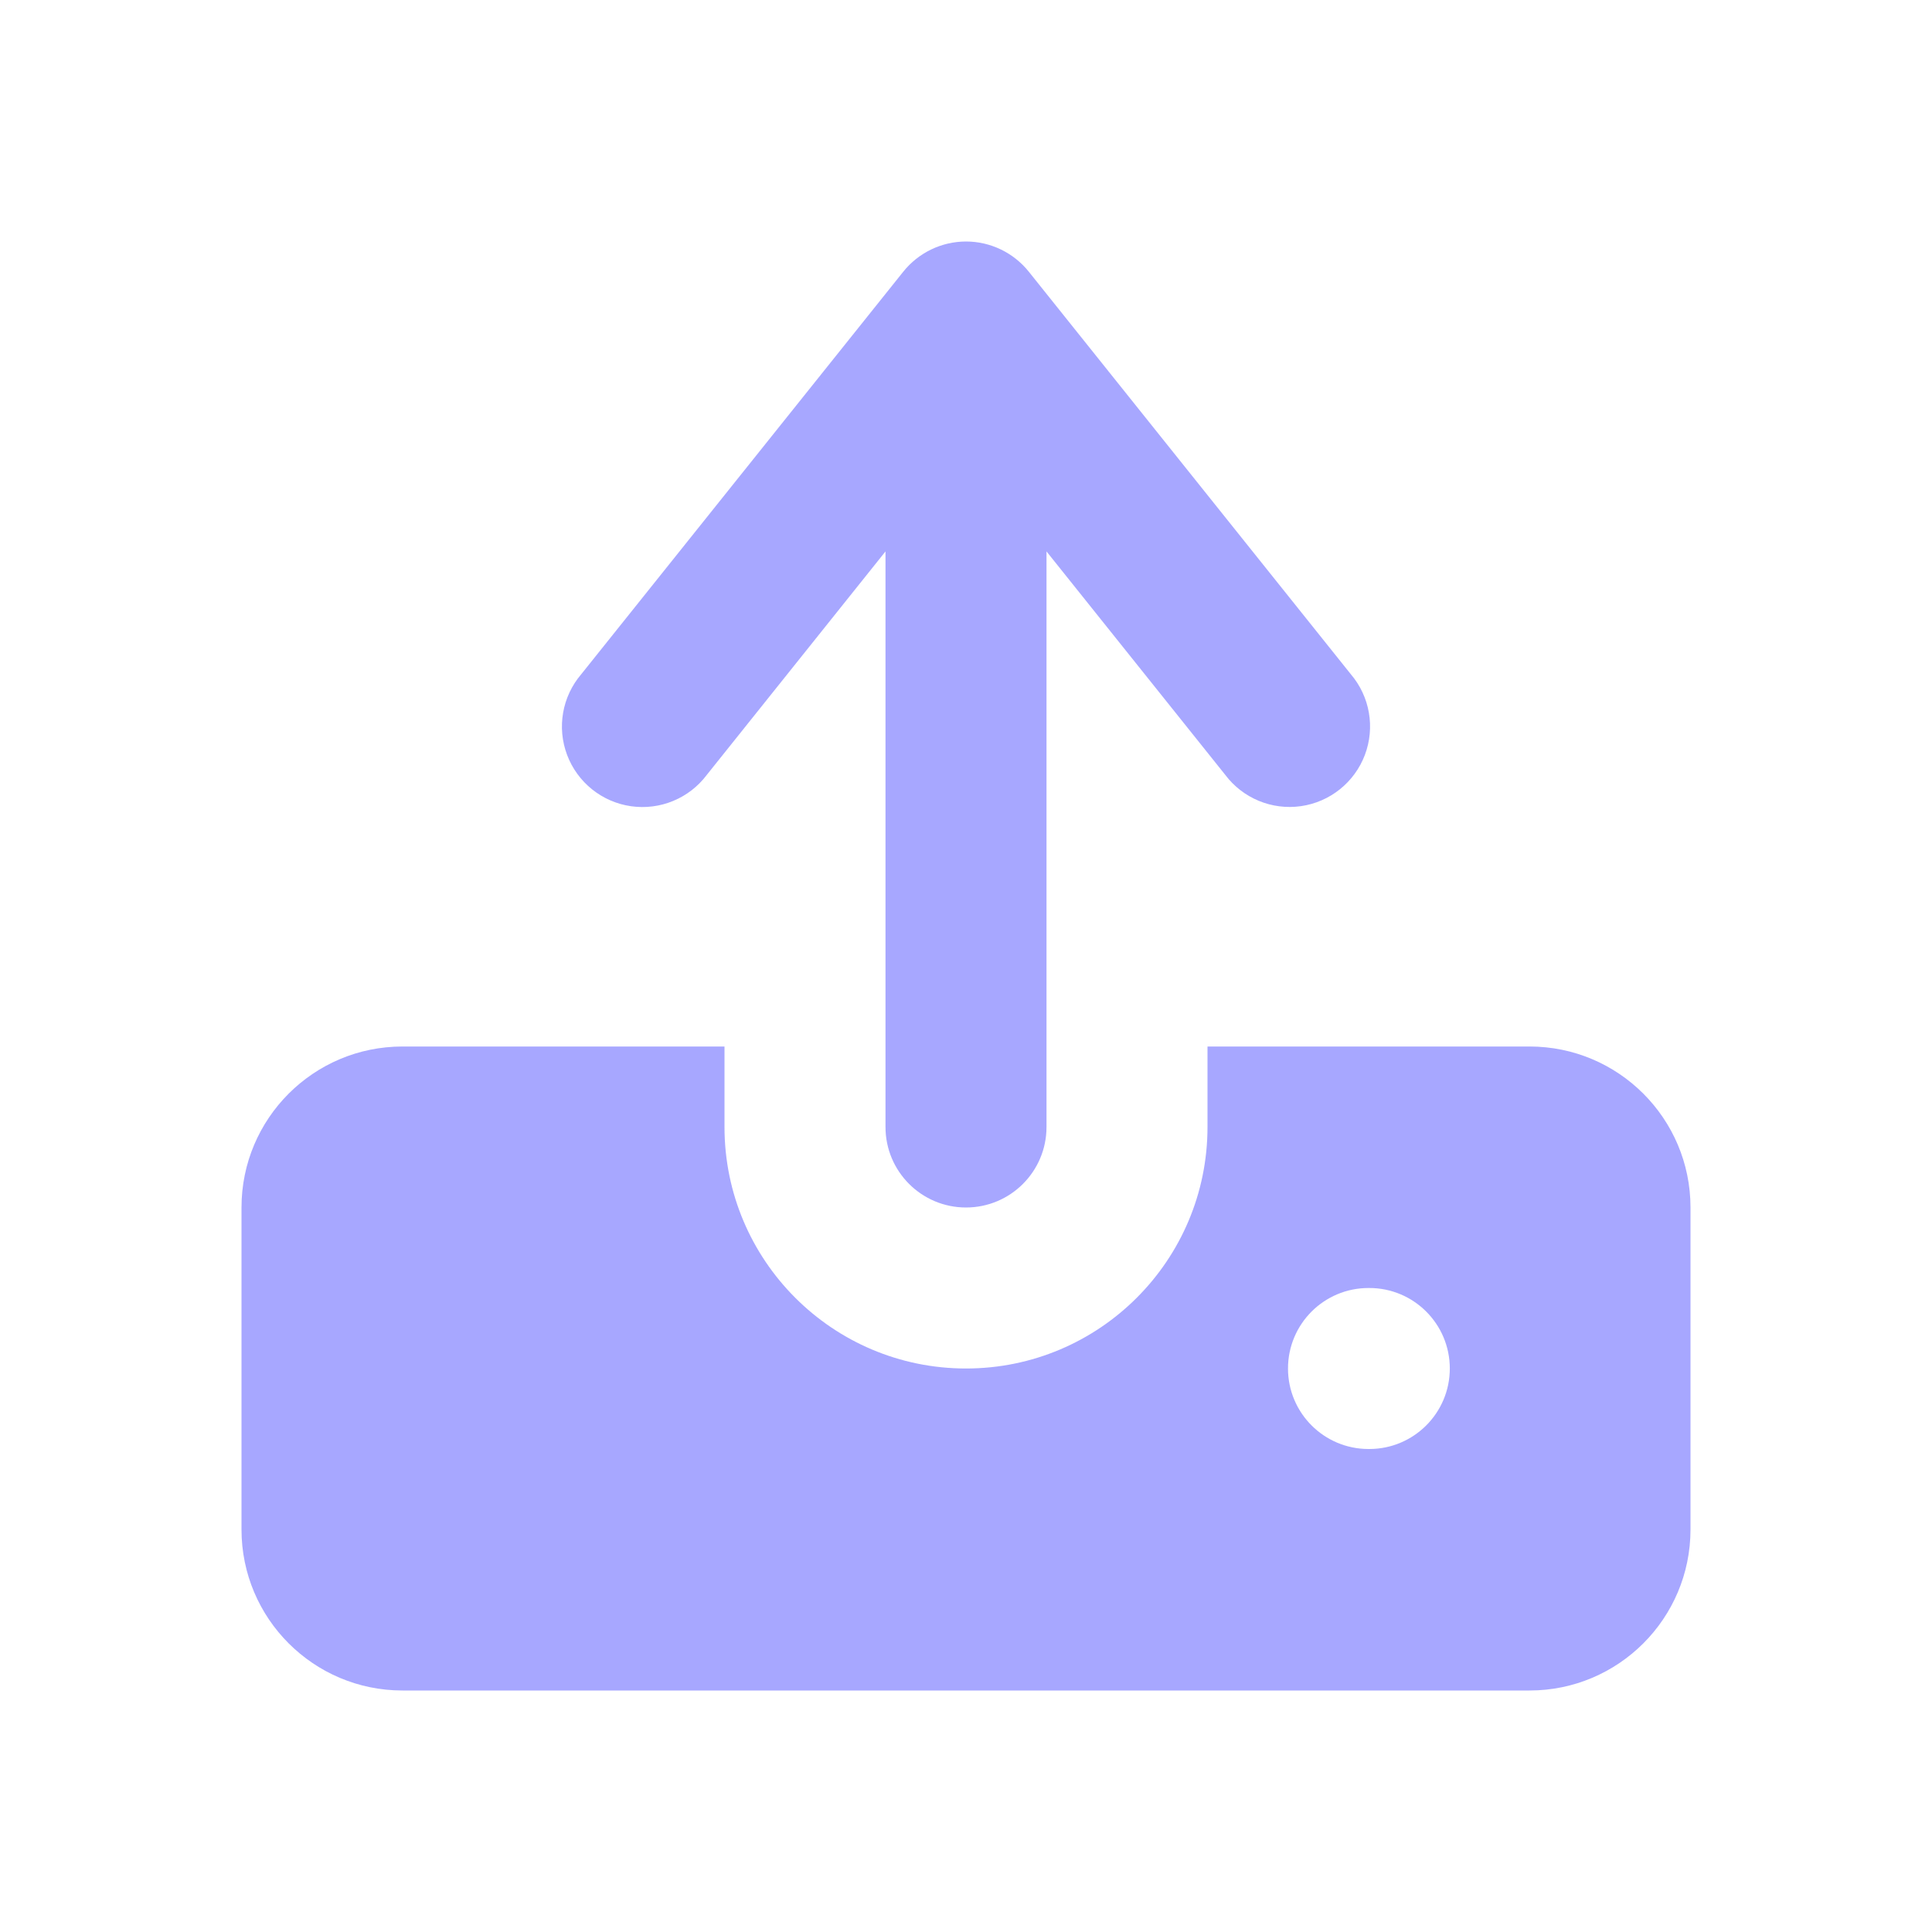
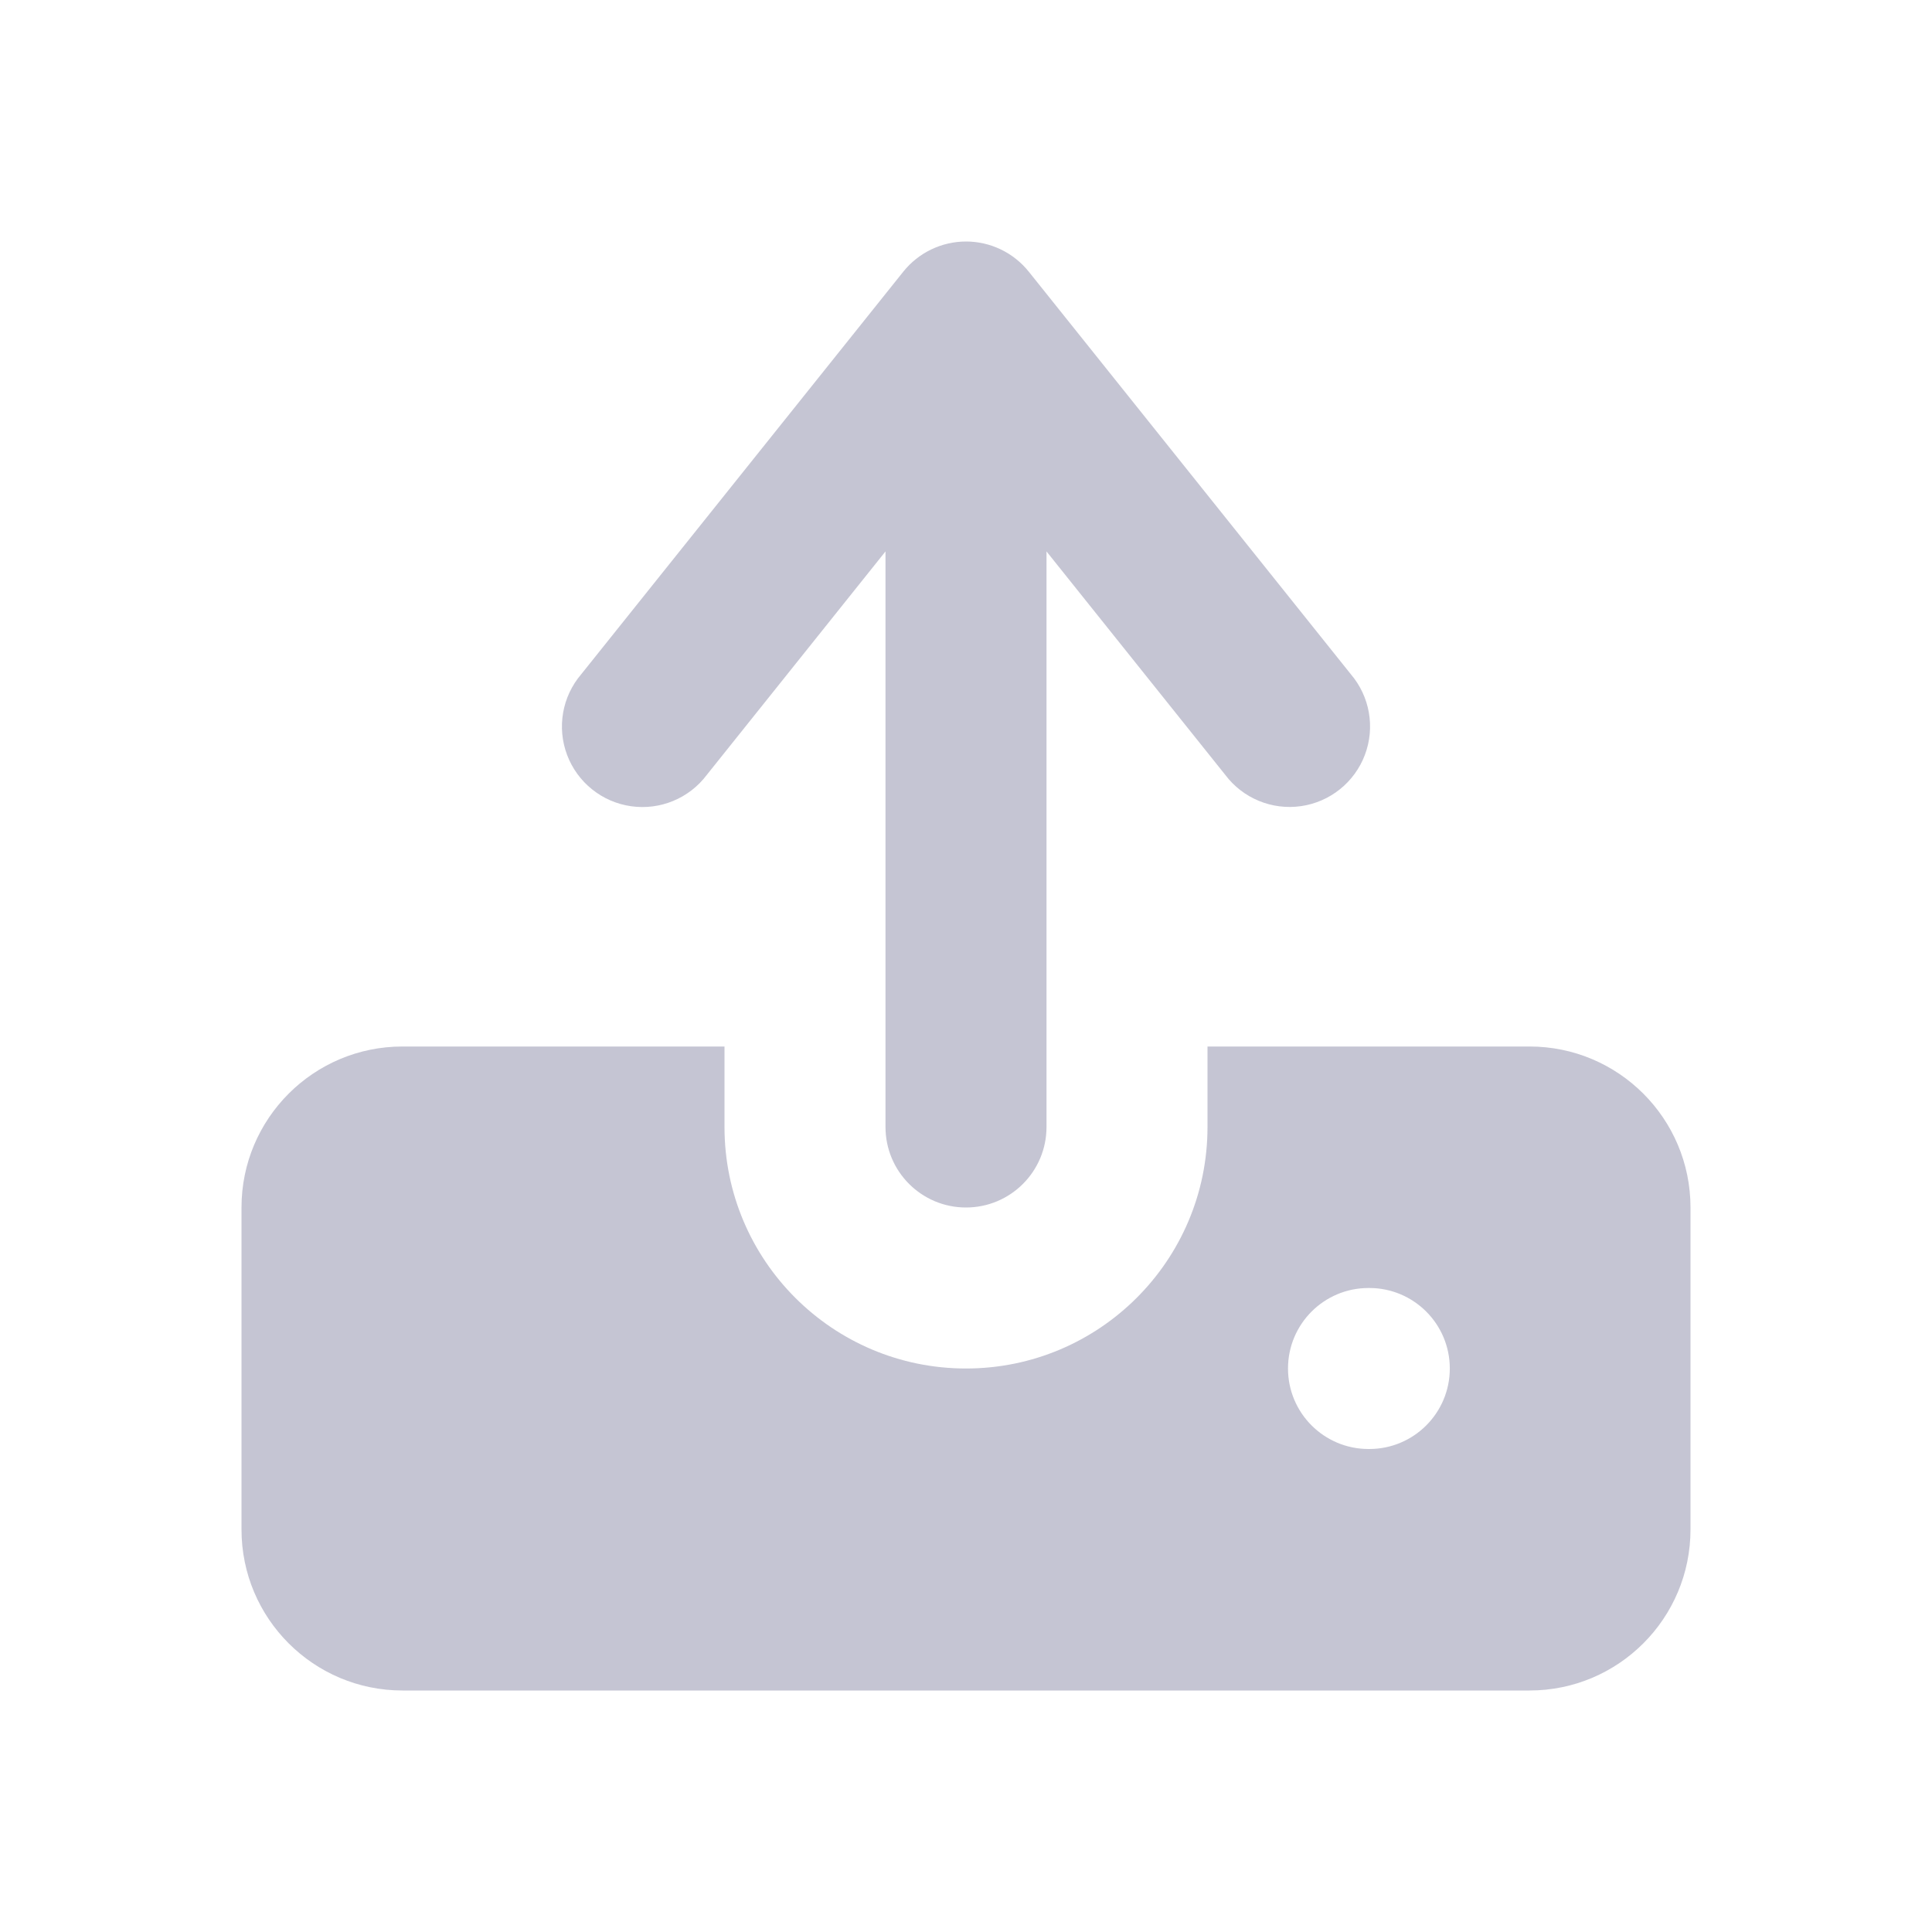
<svg xmlns="http://www.w3.org/2000/svg" class="w-6 h-6 text-gray-800 dark:text-white icon-primary" aria-hidden="true" width="24" height="24" viewBox="0 0 24 24">
-   <path fill-rule="evenodd" d="M12 3a1 1 0 0 1 .78.375l4 5a1 1 0 1 1-1.56 1.25L13 6.85V14a1 1 0 1 1-2 0V6.85L8.78 9.626a1 1 0 1 1-1.56-1.25l4-5A1 1 0 0 1 12 3ZM9 14v-1H5a2 2 0 0 0-2 2v4a2 2 0 0 0 2 2h14a2 2 0 0 0 2-2v-4a2 2 0 0 0-2-2h-4v1a3 3 0 1 1-6 0Zm8 2a1 1 0 1 0 0 2h.01a1 1 0 1 0 0-2H17Z" clip-rule="evenodd" fill="#a7a7ff" />
+   <path fill-rule="evenodd" d="M12 3a1 1 0 0 1 .78.375l4 5a1 1 0 1 1-1.56 1.25L13 6.85V14a1 1 0 1 1-2 0V6.85L8.78 9.626a1 1 0 1 1-1.56-1.25l4-5A1 1 0 0 1 12 3ZM9 14v-1H5a2 2 0 0 0-2 2v4a2 2 0 0 0 2 2h14a2 2 0 0 0 2-2v-4a2 2 0 0 0-2-2h-4v1a3 3 0 1 1-6 0Zm8 2a1 1 0 1 0 0 2h.01a1 1 0 1 0 0-2H17Z" clip-rule="evenodd" fill="#c5c5d3" />
</svg>
